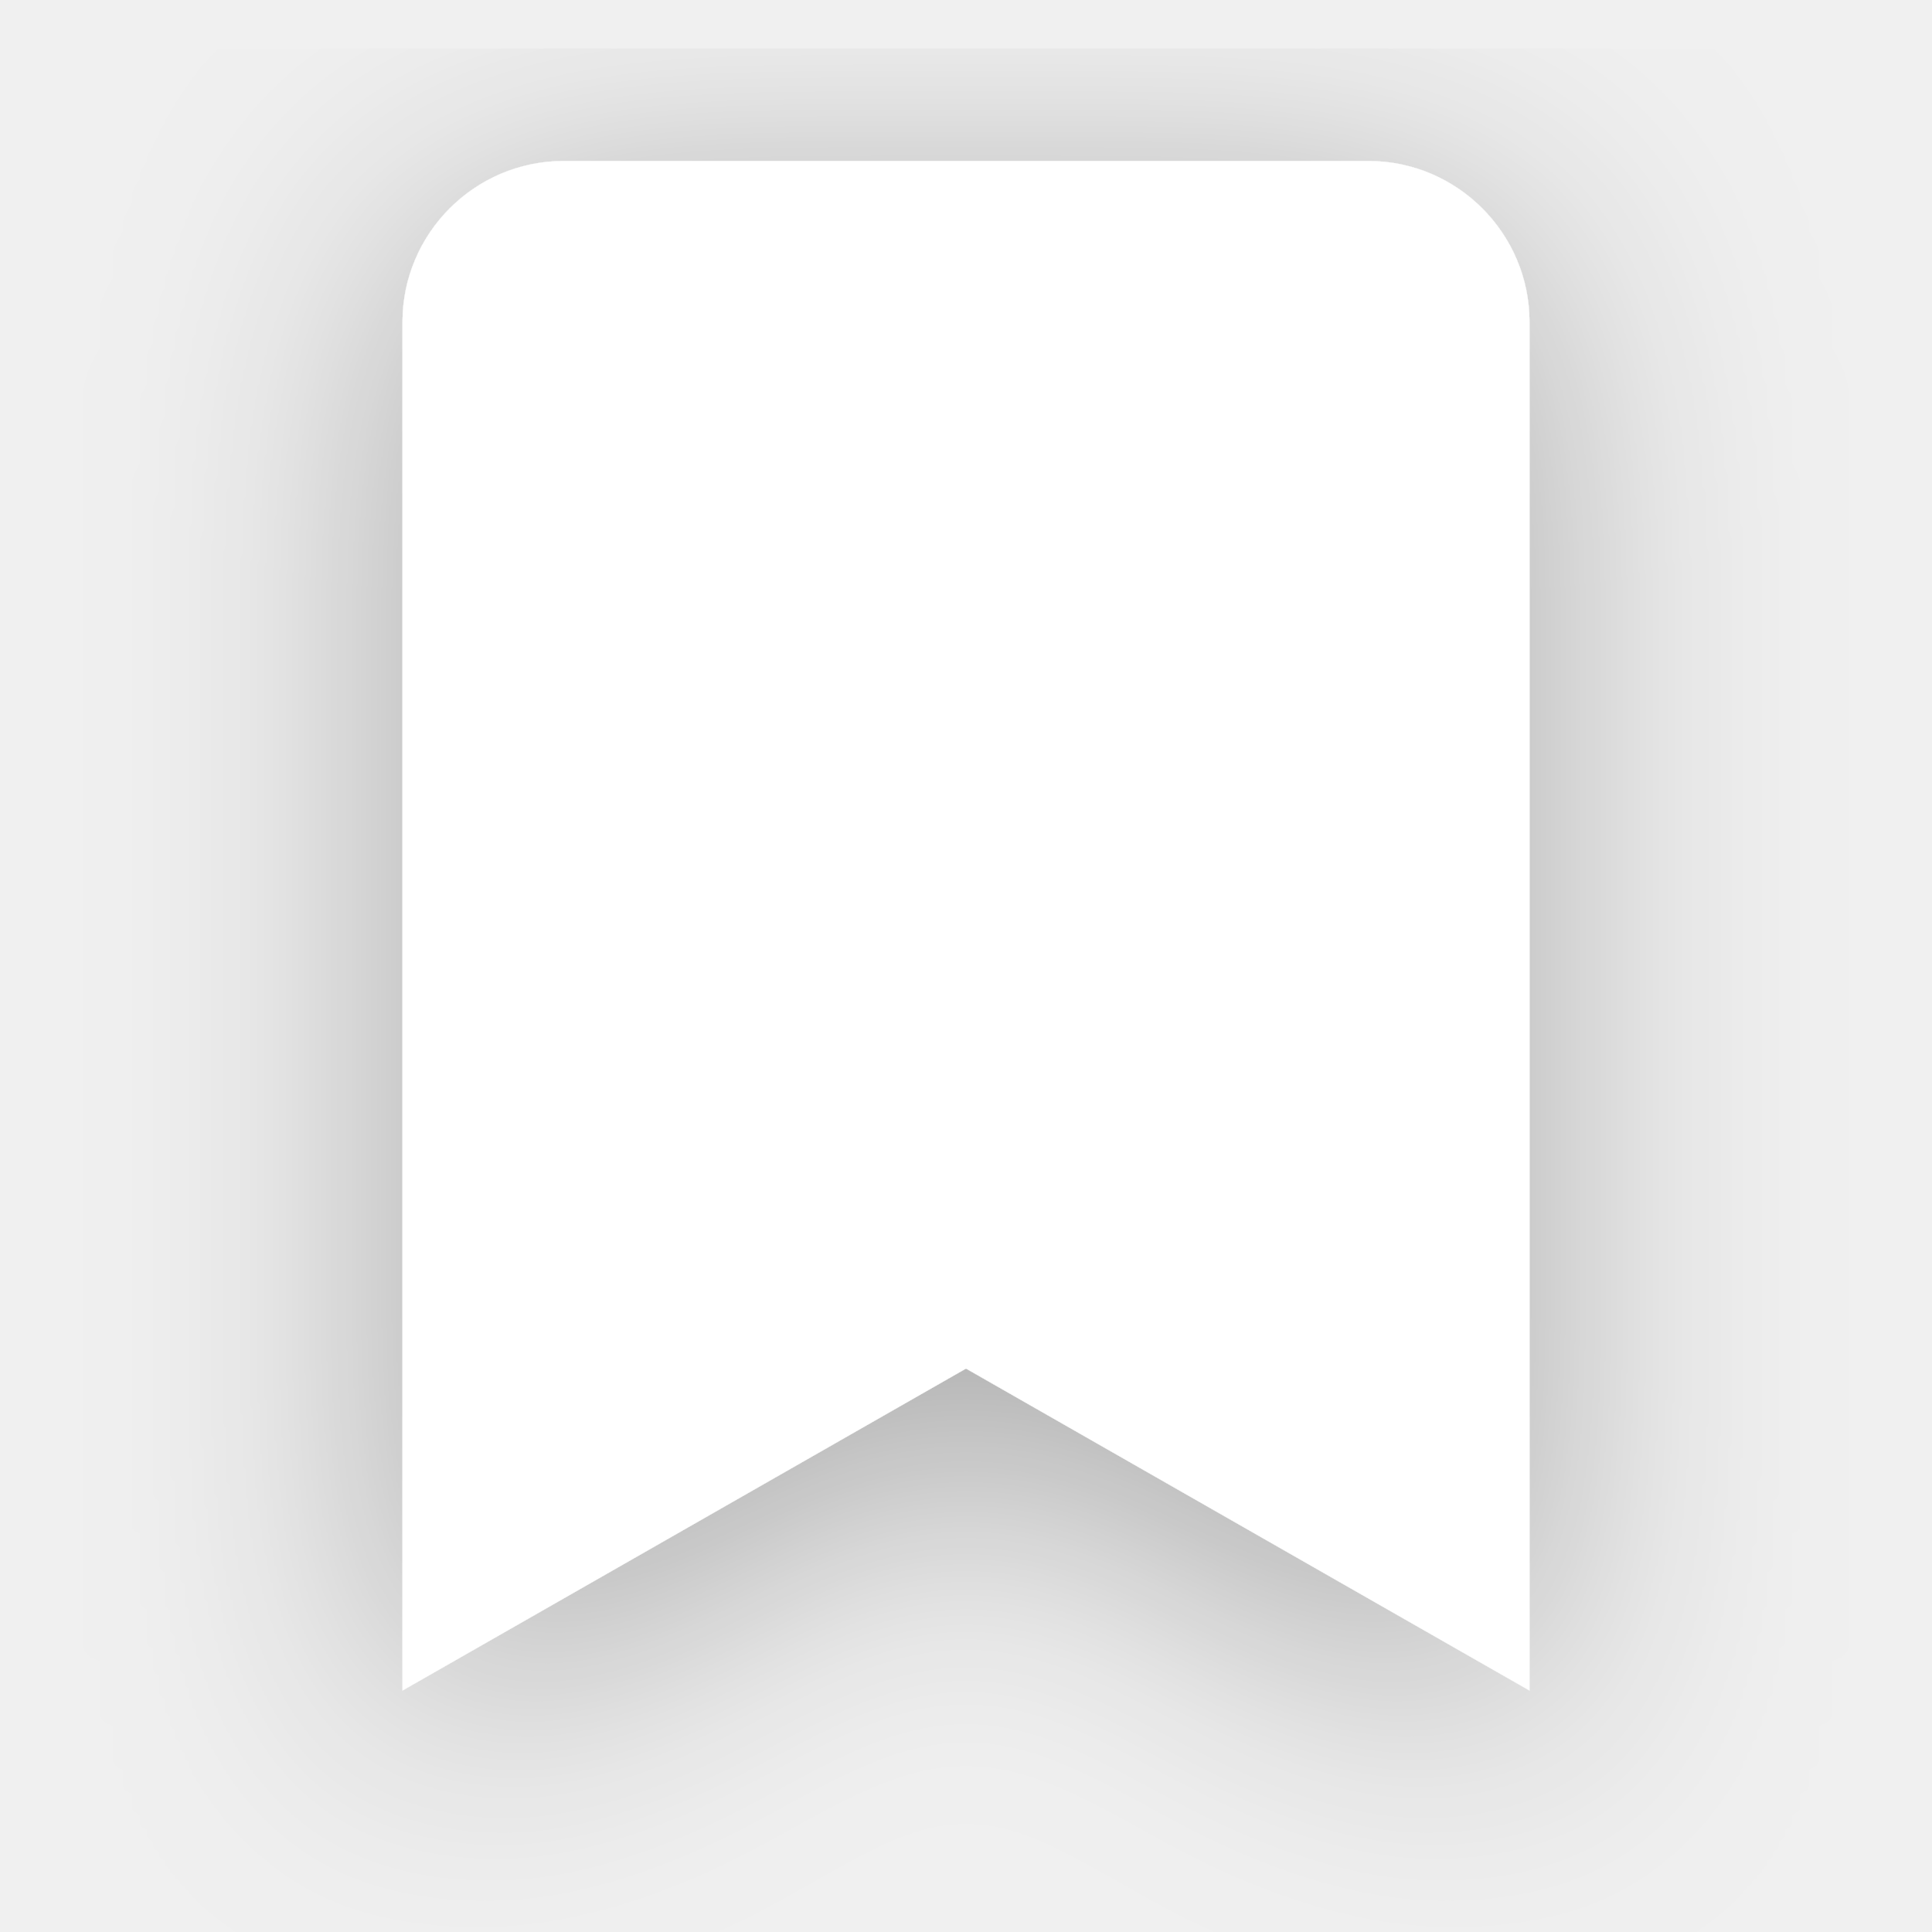
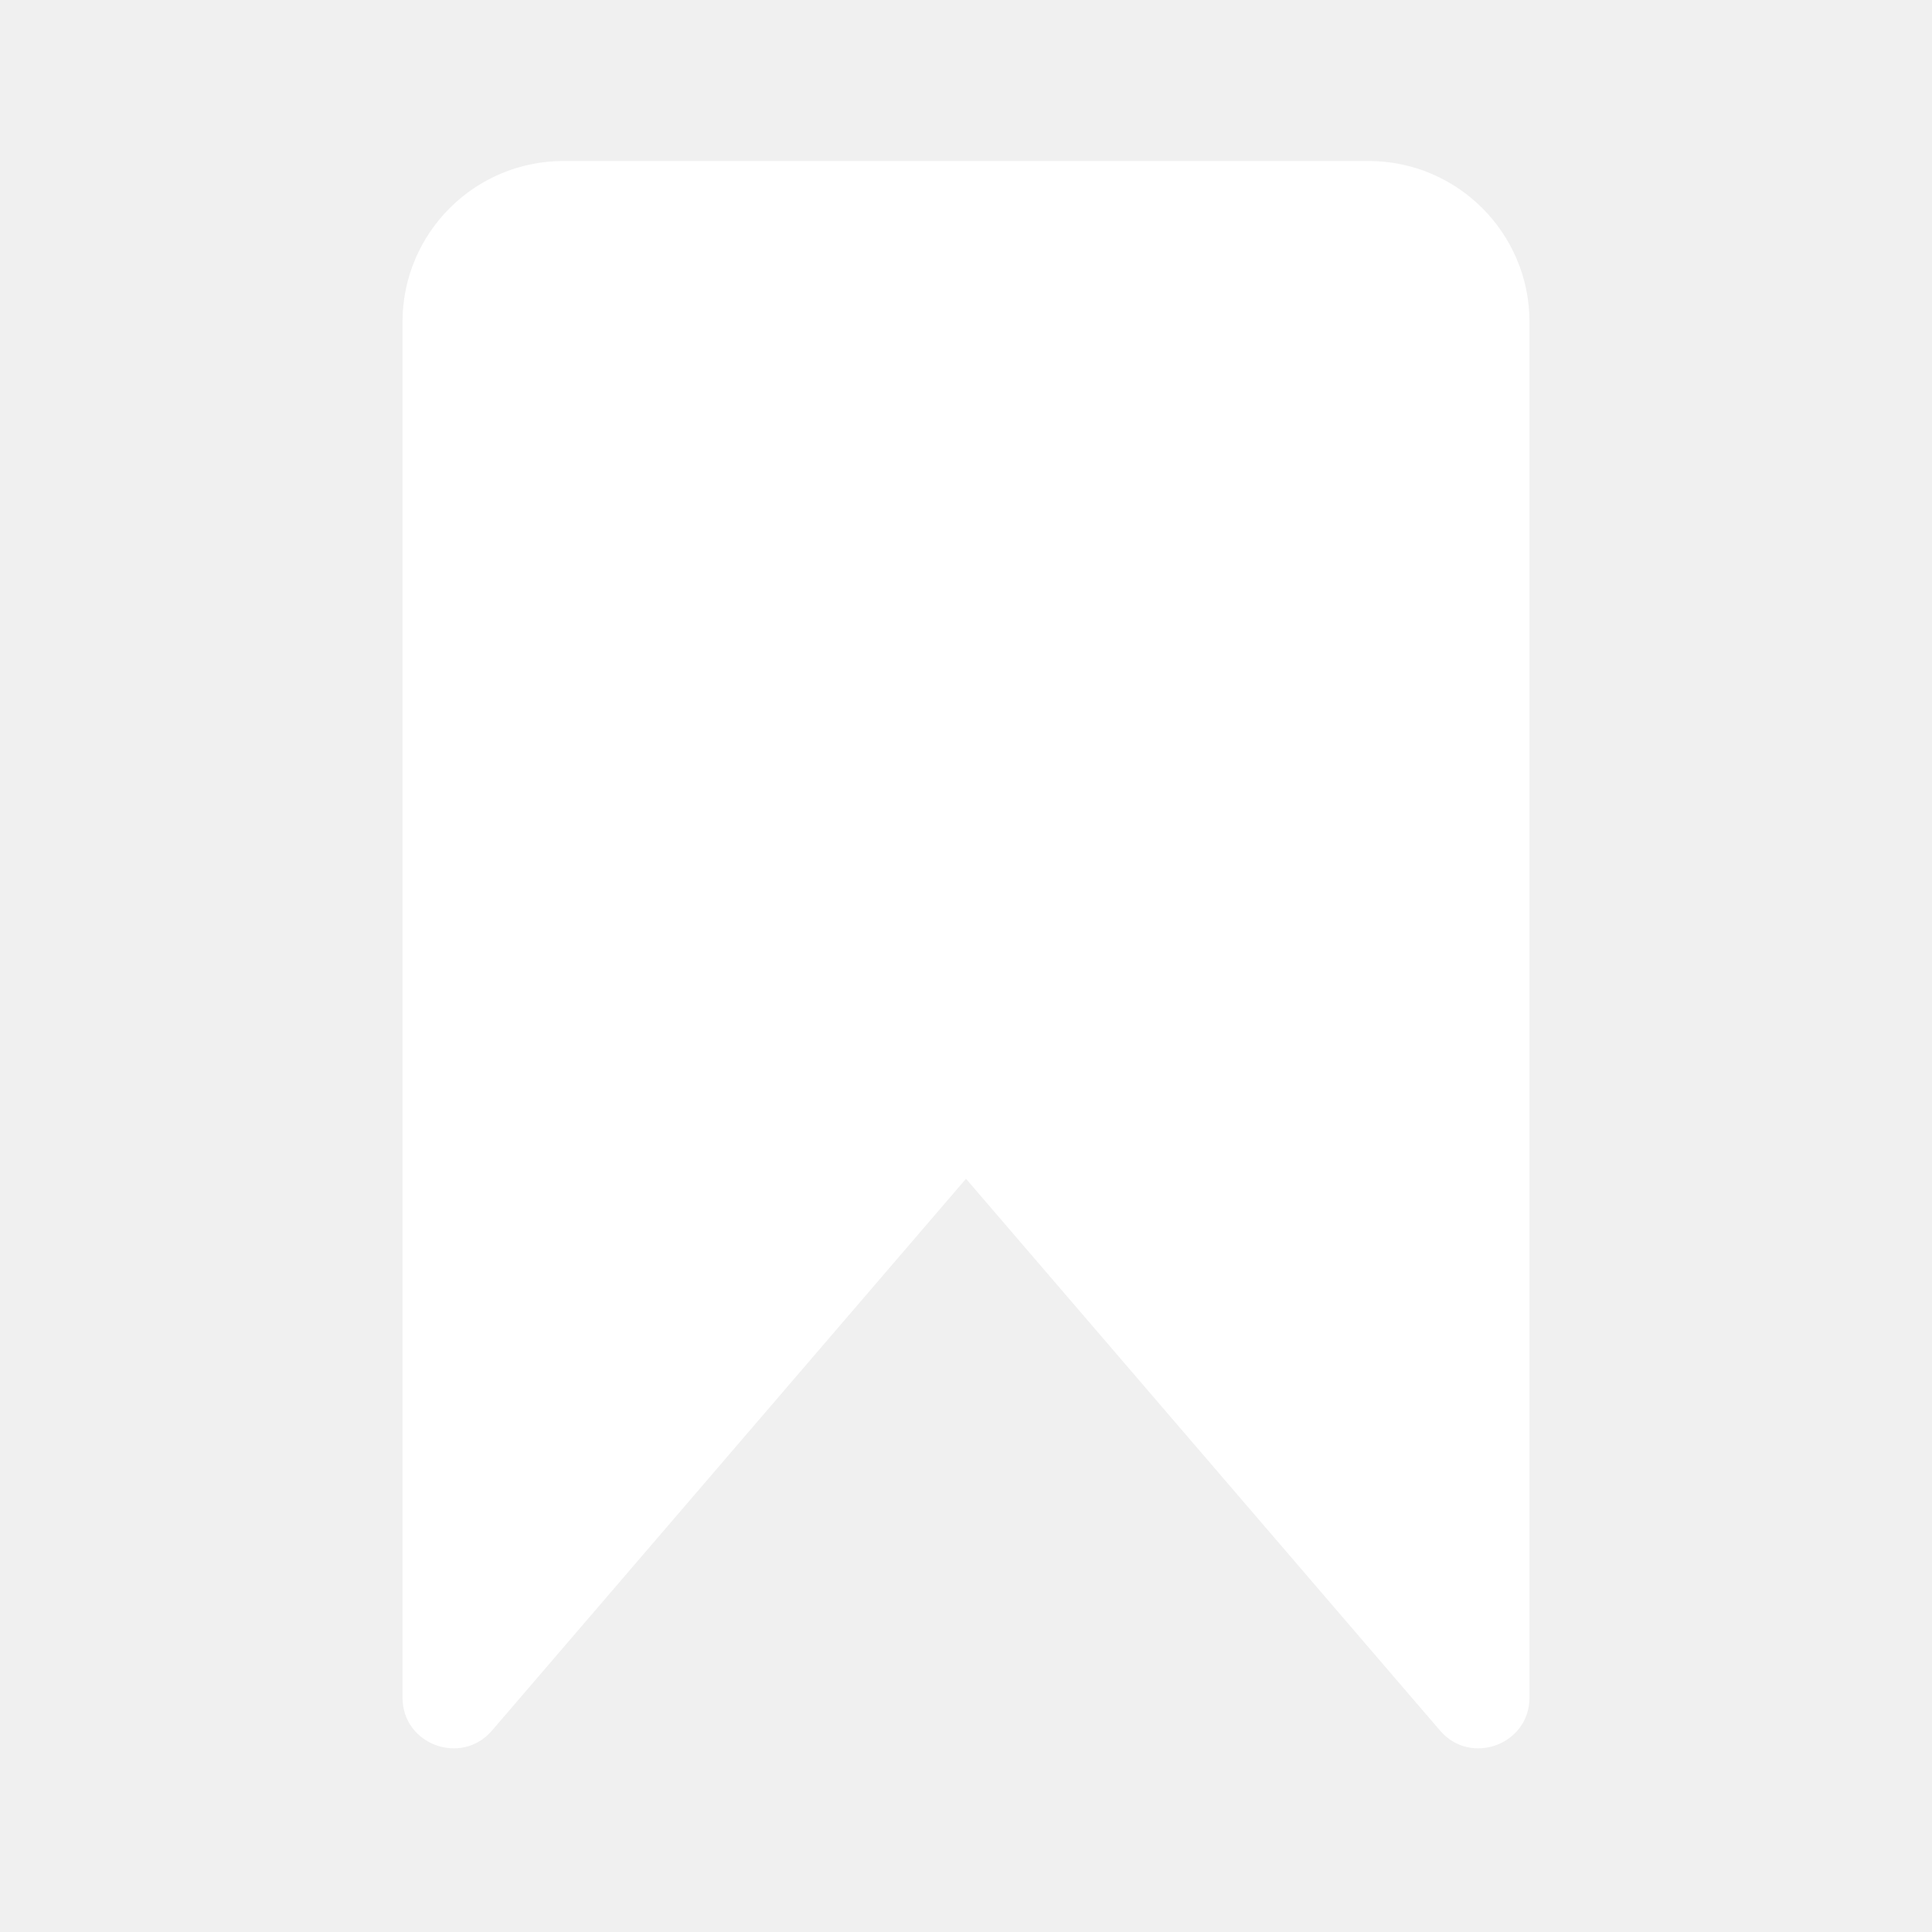
- <svg xmlns="http://www.w3.org/2000/svg" width="40" height="40" viewBox="0 0 48 48" fill="white" filter="drop-shadow(0px 1px 3px rgba(0,0,0,0.3))">
-   <path d="M38 42L24 34L10 42V8C10 5.8 11.8 4 14 4H34C36.2 4 38 5.8 38 8V42Z" fill="#fff" />
+ <svg xmlns="http://www.w3.org/2000/svg" width="36" height="36" viewBox="0 0 48 48" fill="none">
+   <path d="M10 8V42.175C10 43.344 11.46 43.882 12.222 42.997L24 29.286L35.779 42.997C36.54 43.882 38 43.344 38 42.175V8C38 5.791 36.209 4 34 4H14C11.791 4 10 5.791 10 8Z" fill="white" />
</svg>
